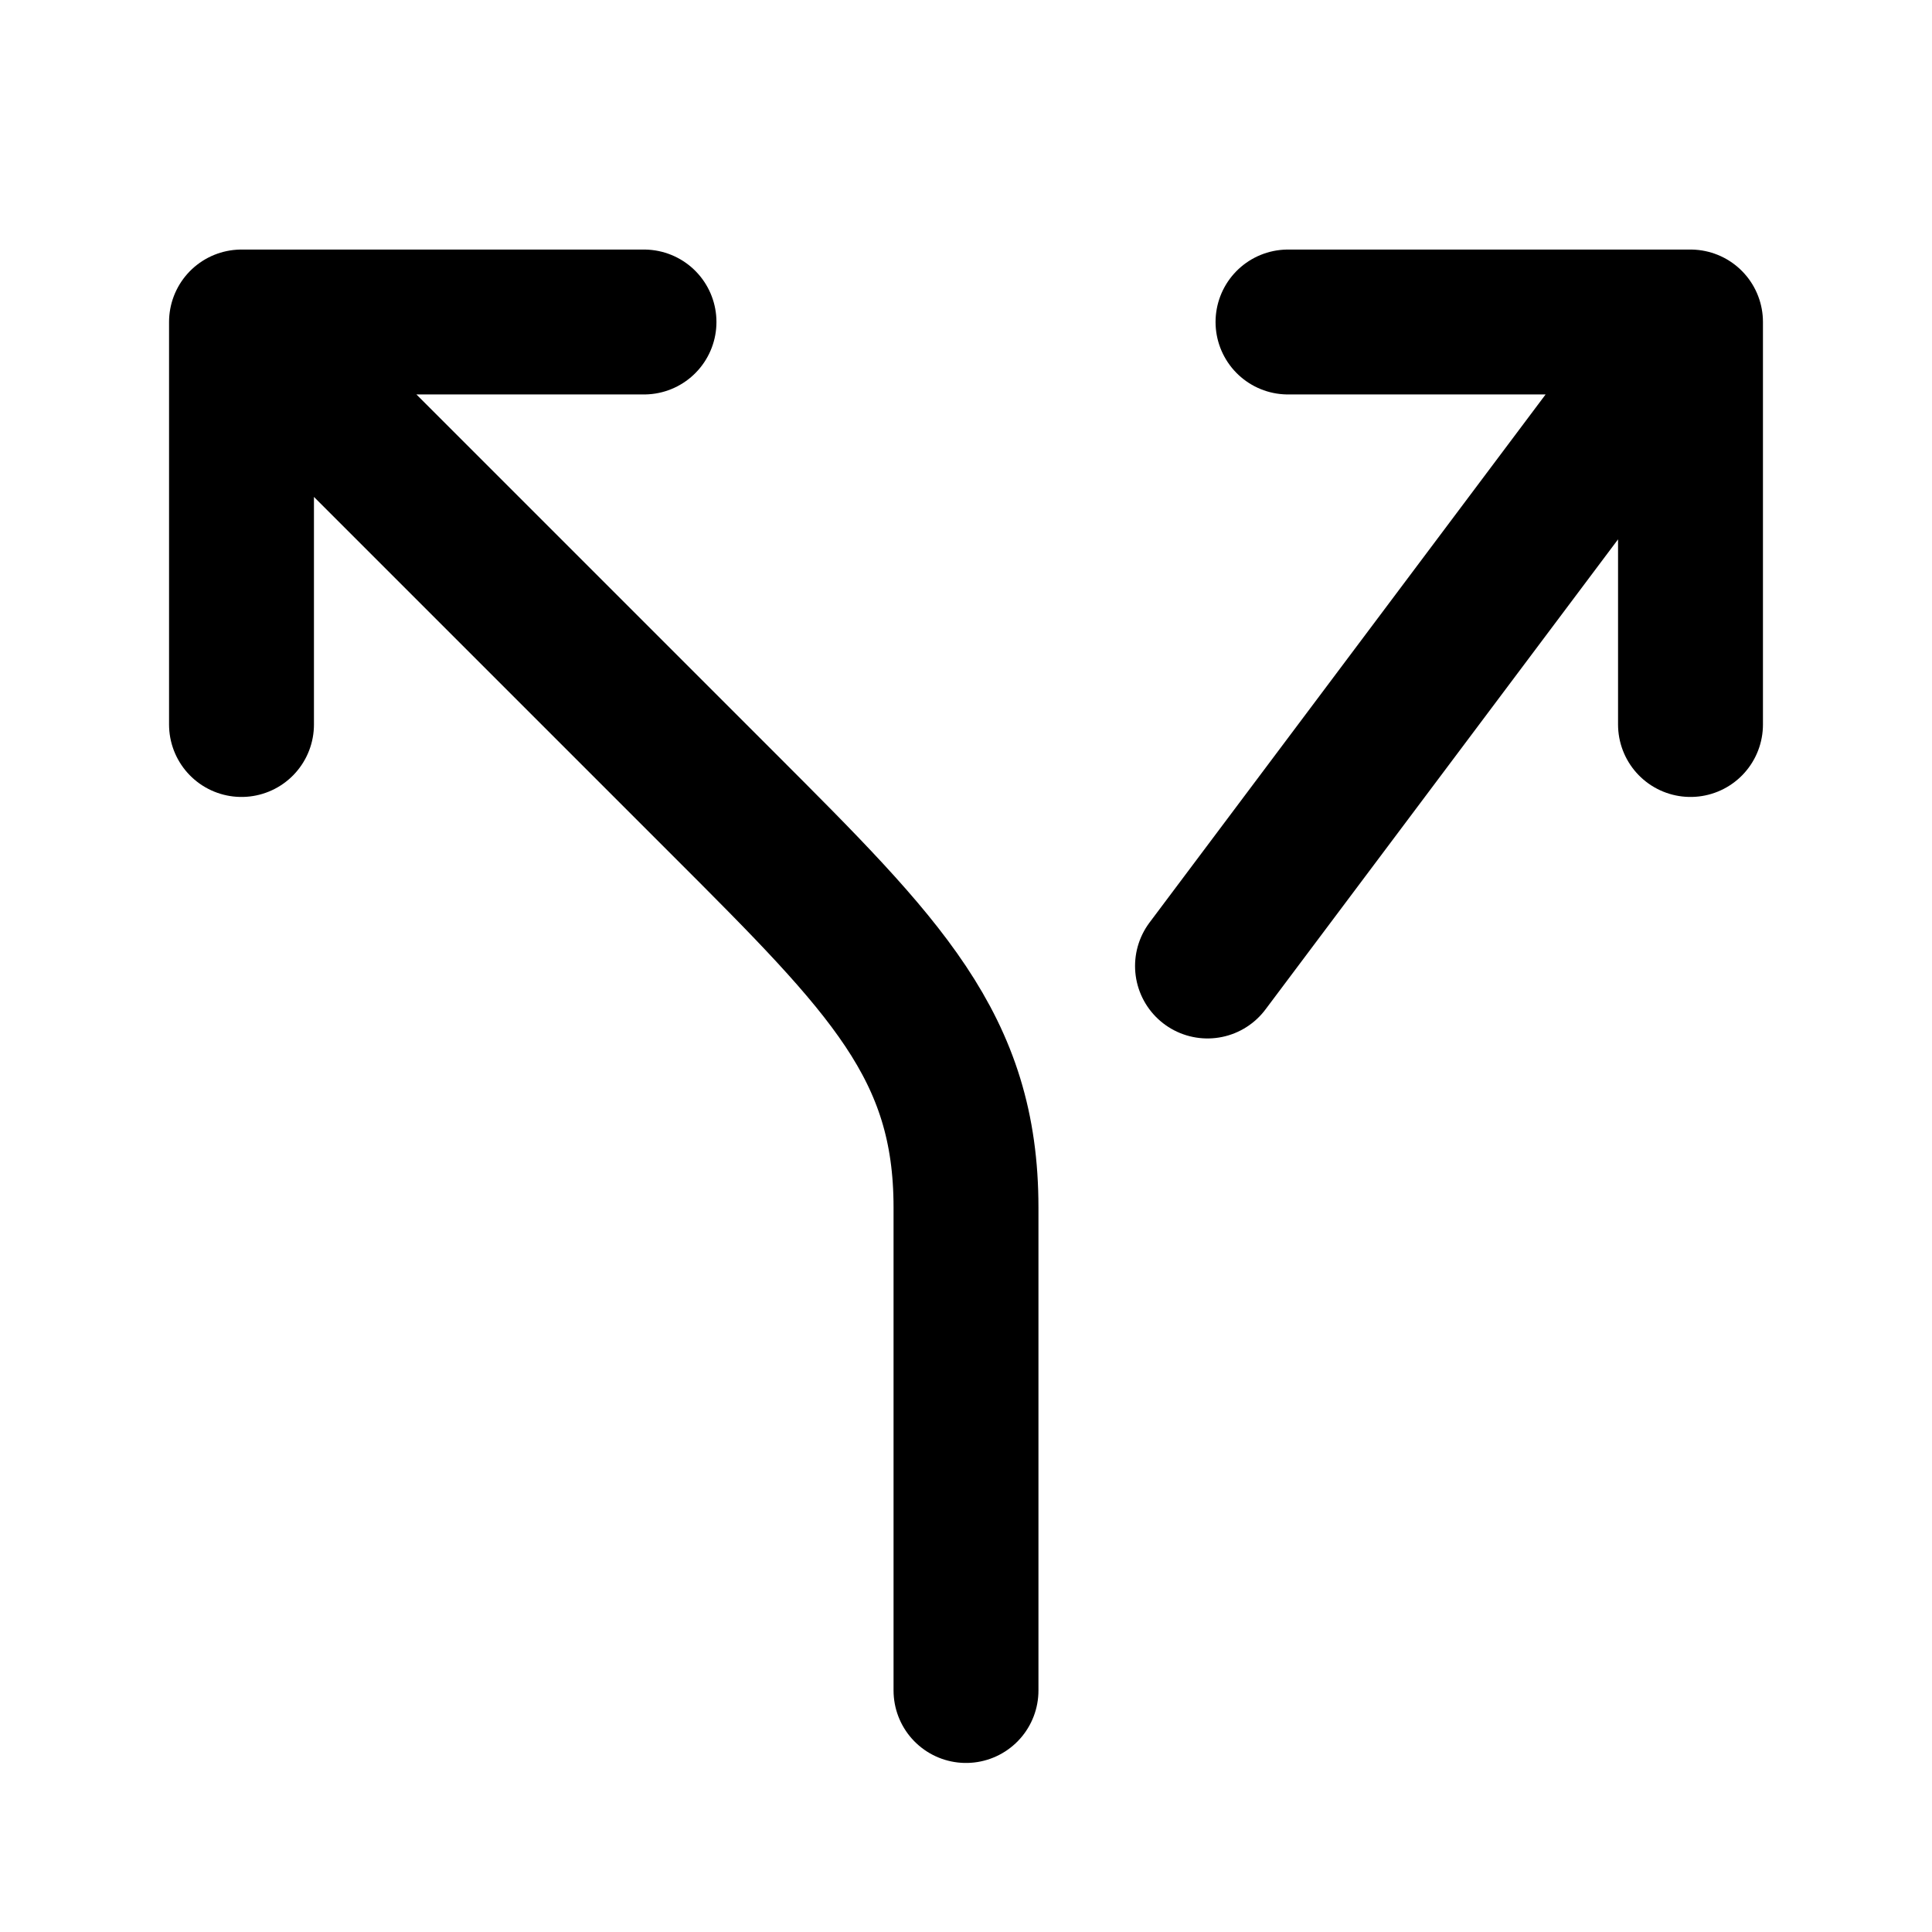
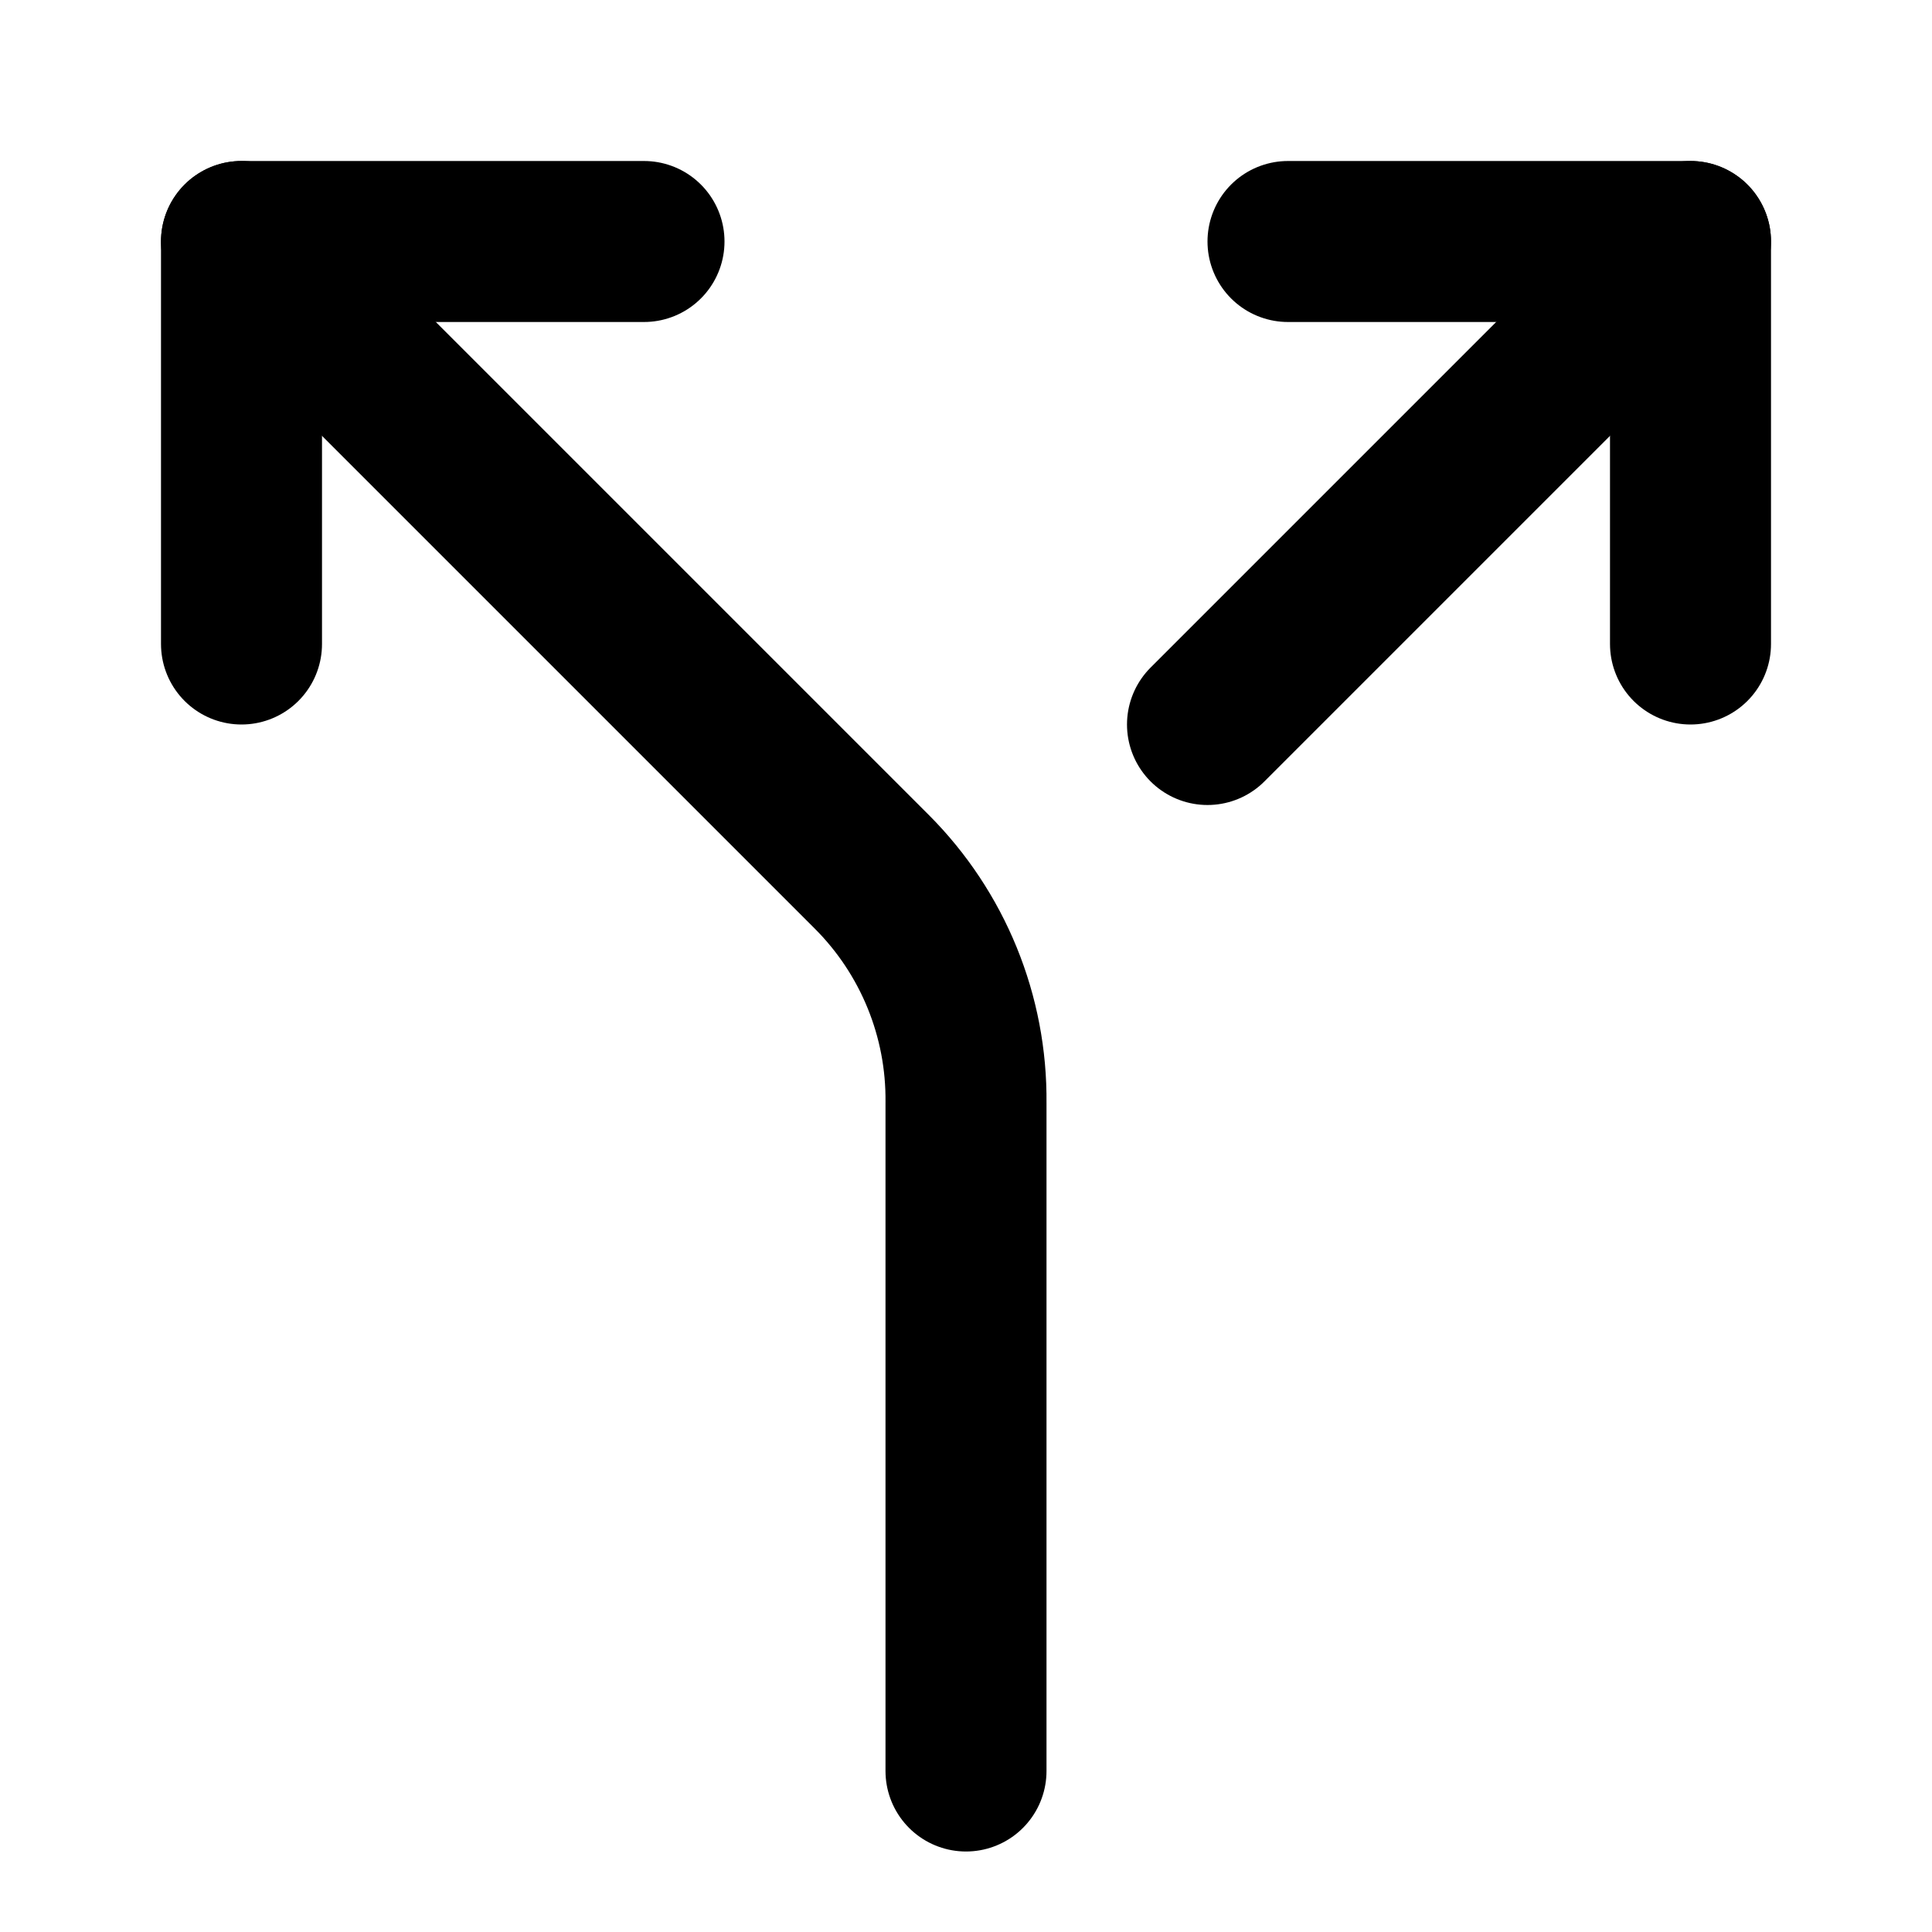
- <svg xmlns="http://www.w3.org/2000/svg" width="24" height="24" viewBox="0 0 24 24" fill="none" stroke="#000" stroke-width="1.8" stroke-linecap="round" stroke-linejoin="round">
-   <path d="M12 21v-6c0-2-1-3-3-5L3 4m0 5V4h5m7 8 6-8m-5 0h5v5" />
+ <svg xmlns="http://www.w3.org/2000/svg" width="24" height="24" viewBox="0 0 24 24" fill="none" stroke="#000" stroke-width="2" stroke-linecap="round" stroke-linejoin="round">
+   <path d="M16 3h5v5" />
+   <path d="M8 3H3v5" />
+   <path d="M12 22v-8.3a4 4 0 0 0-1.172-2.872L3 3" />
+   <path d="m15 9 6-6" />
</svg>
